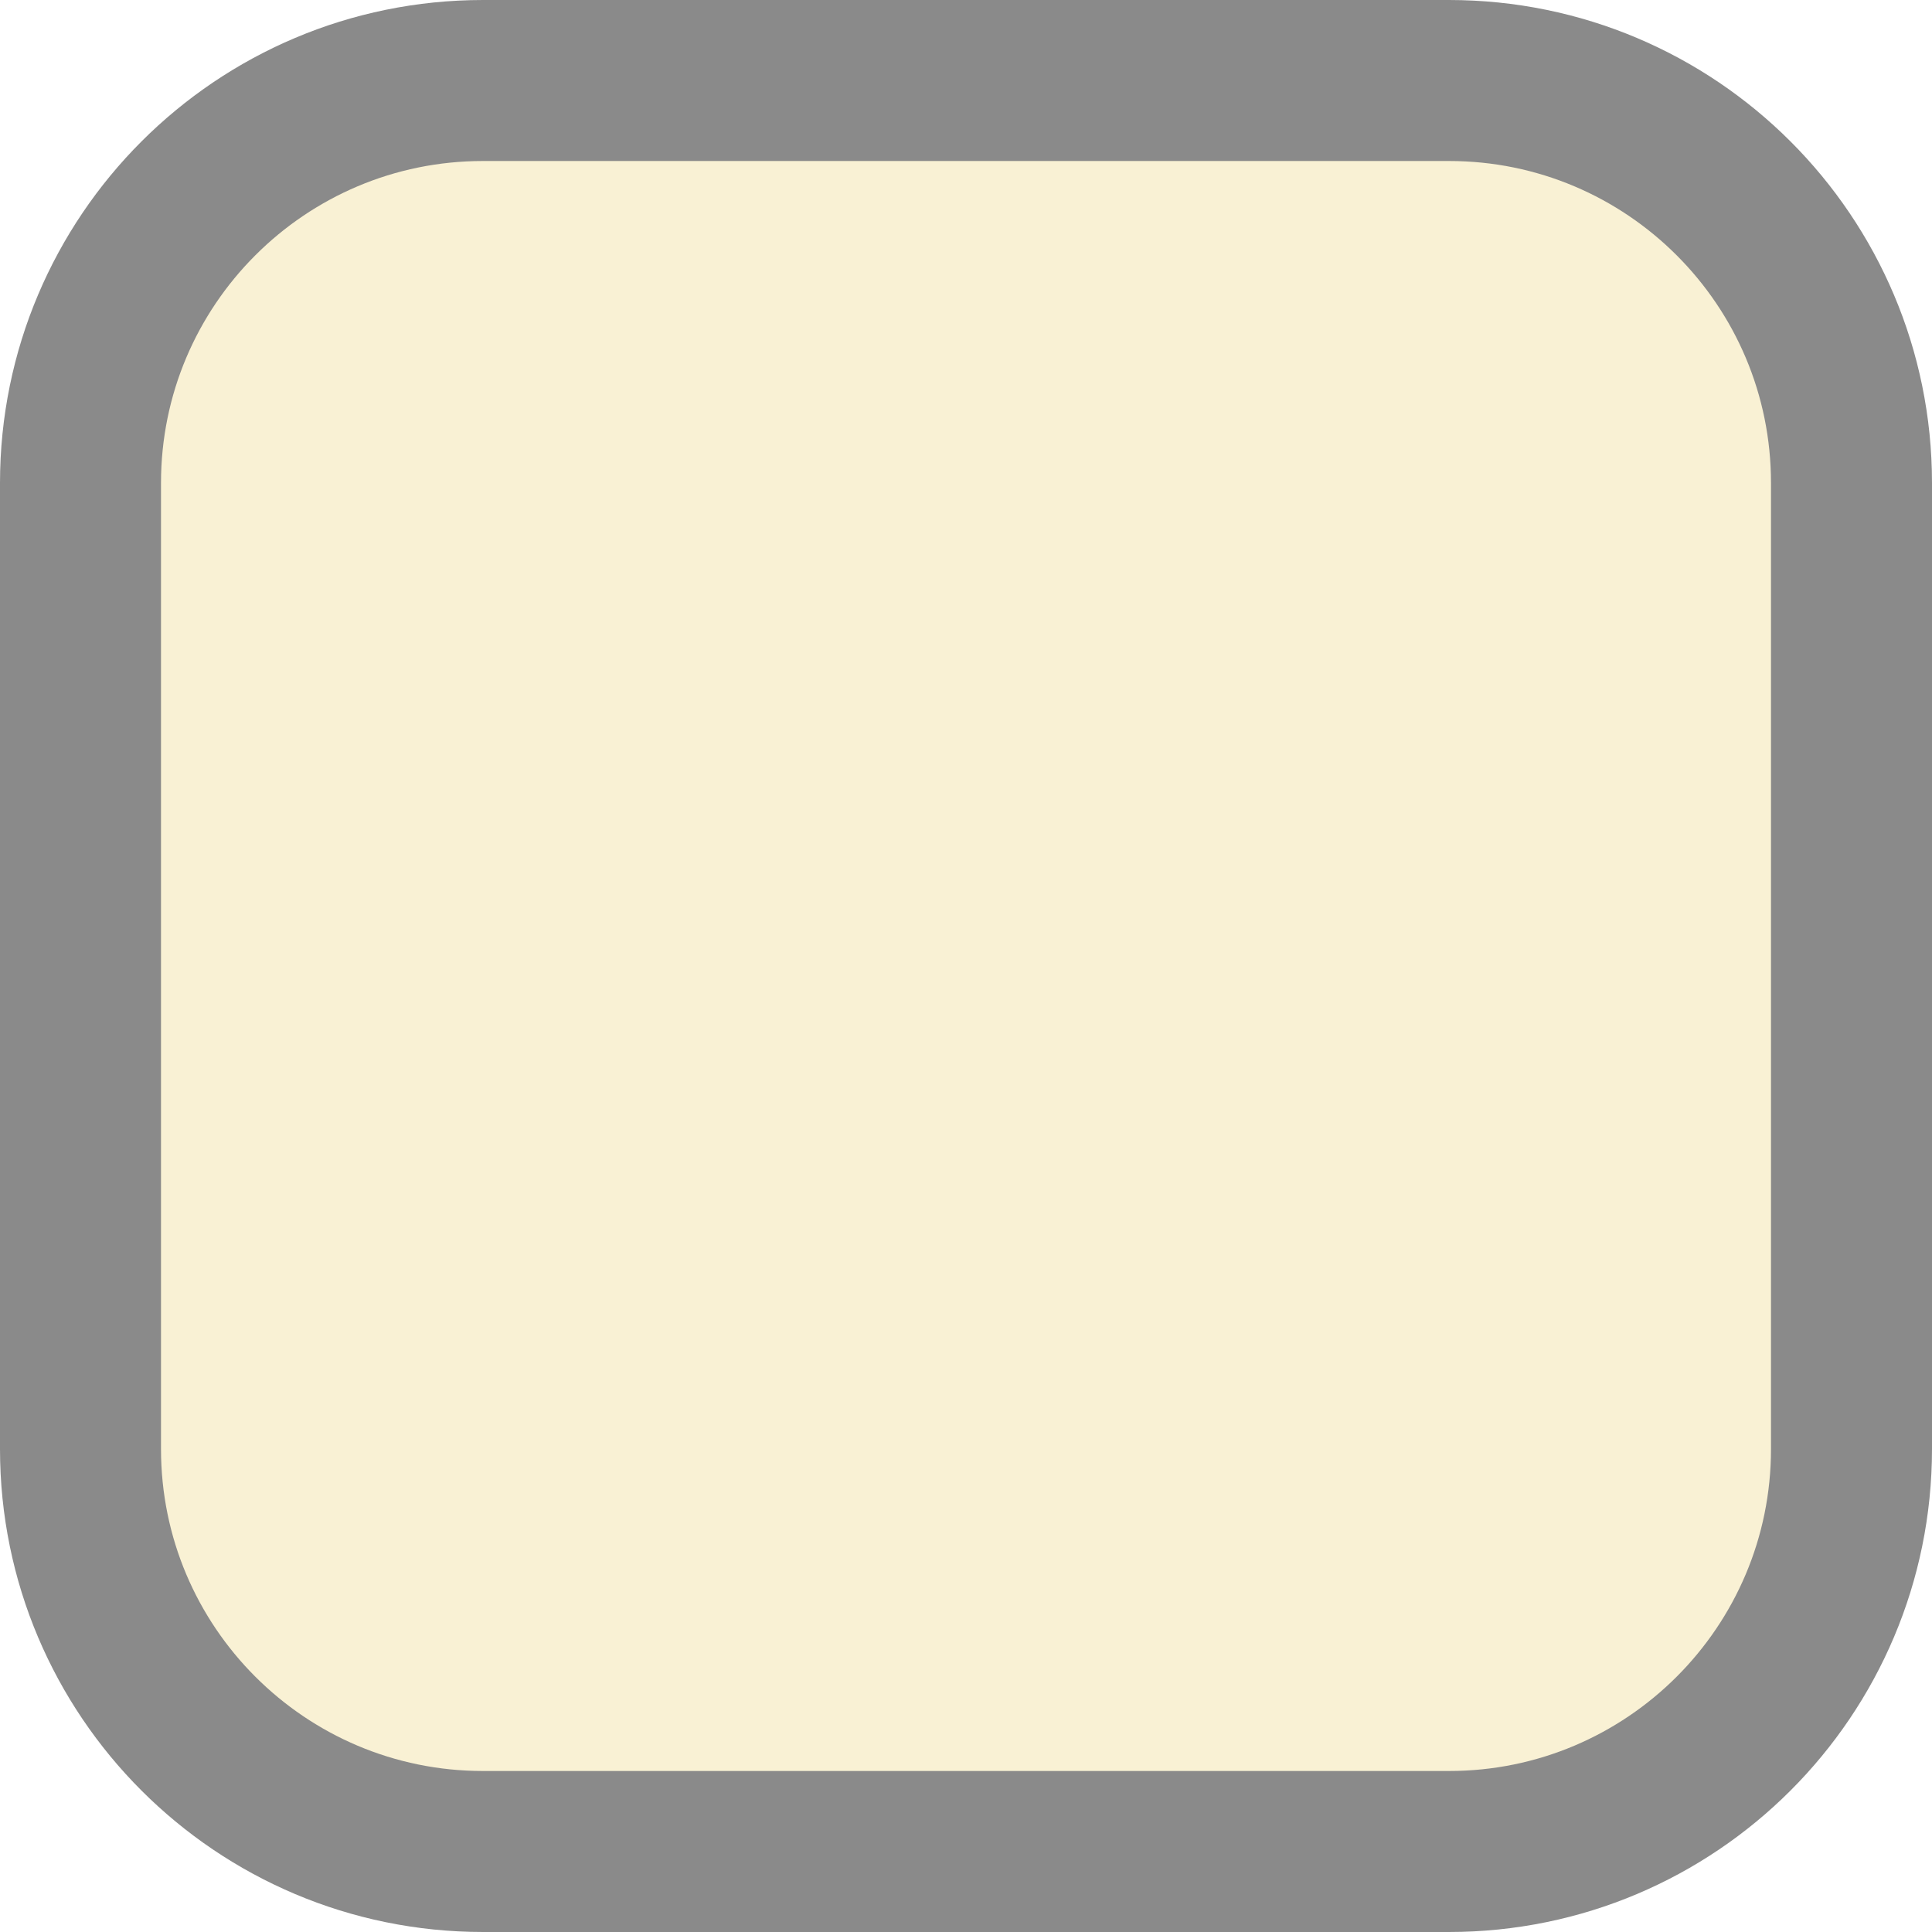
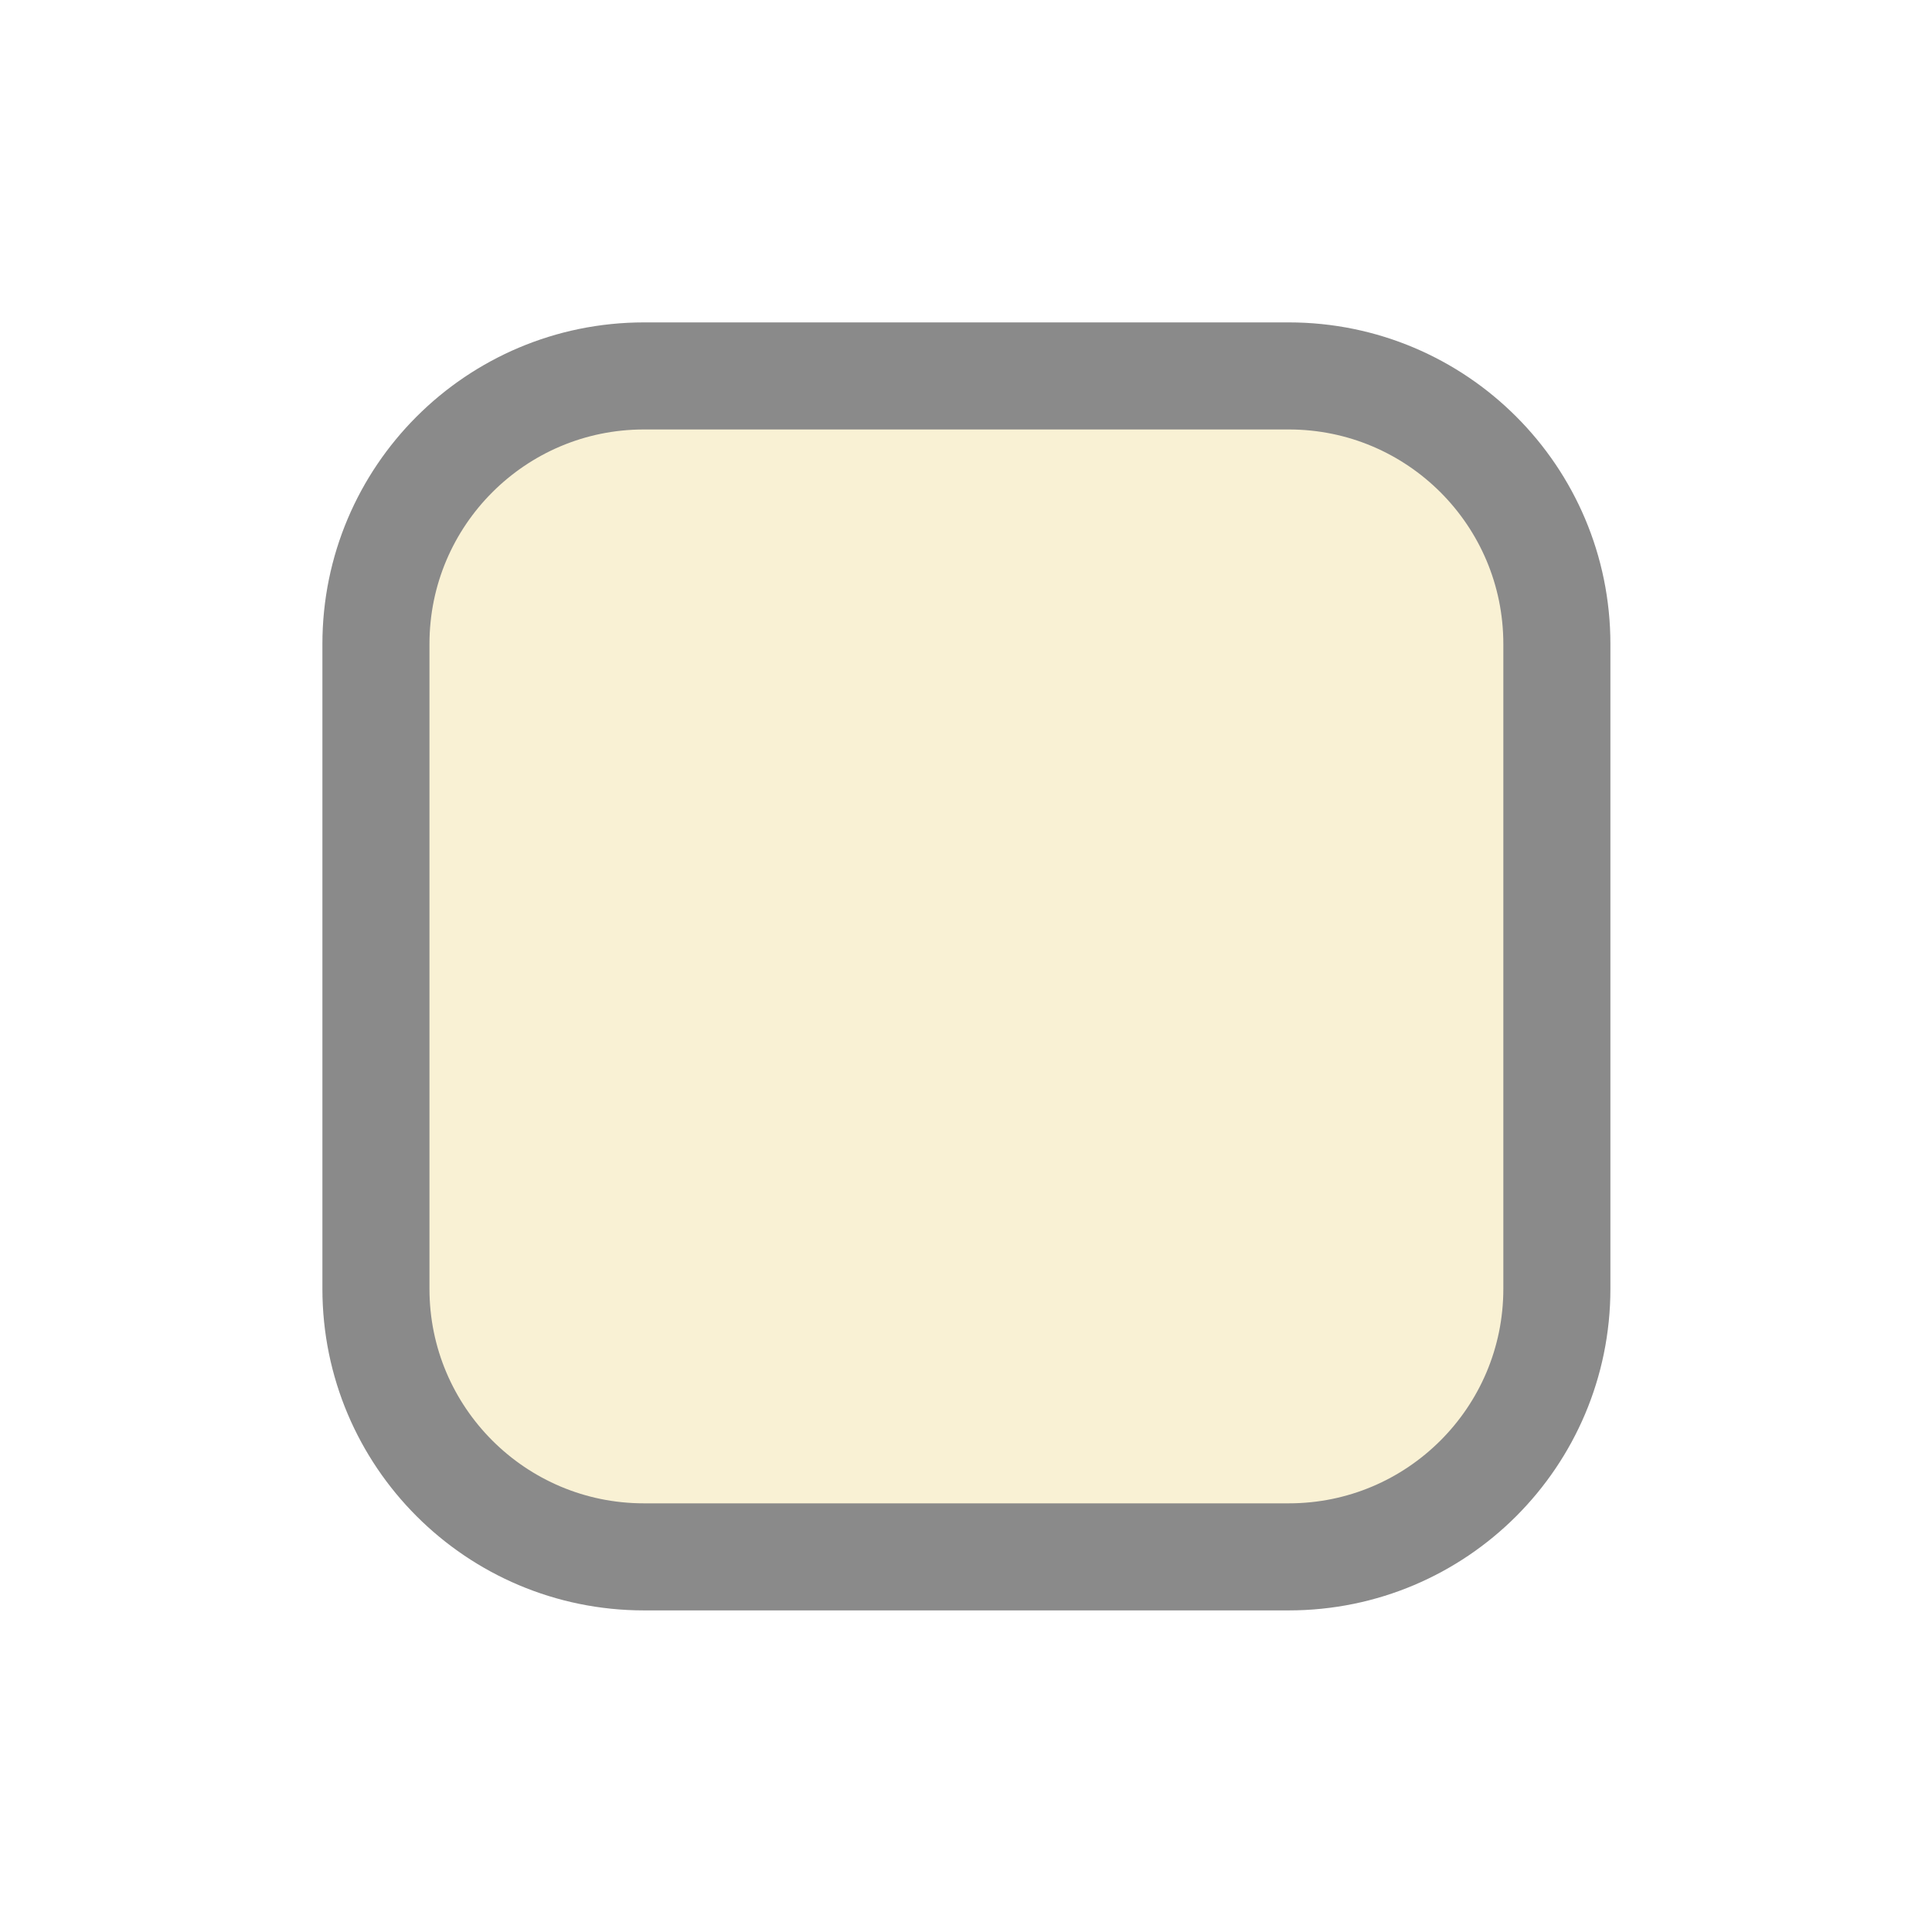
<svg xmlns="http://www.w3.org/2000/svg" width="24" height="24" viewBox="0 0 24 24" fill="none">
-   <rect x="1" y="1" width="22" height="22" rx="5" fill="#F9F1D4" stroke="#8A8A8A" stroke-width="2" />
+   <rect x="4.67" y="4.67" width="14.67" height="14.67" rx="3.33" fill="#F9F1D4" stroke="#8A8A8A" stroke-width="1.33" />
</svg>
